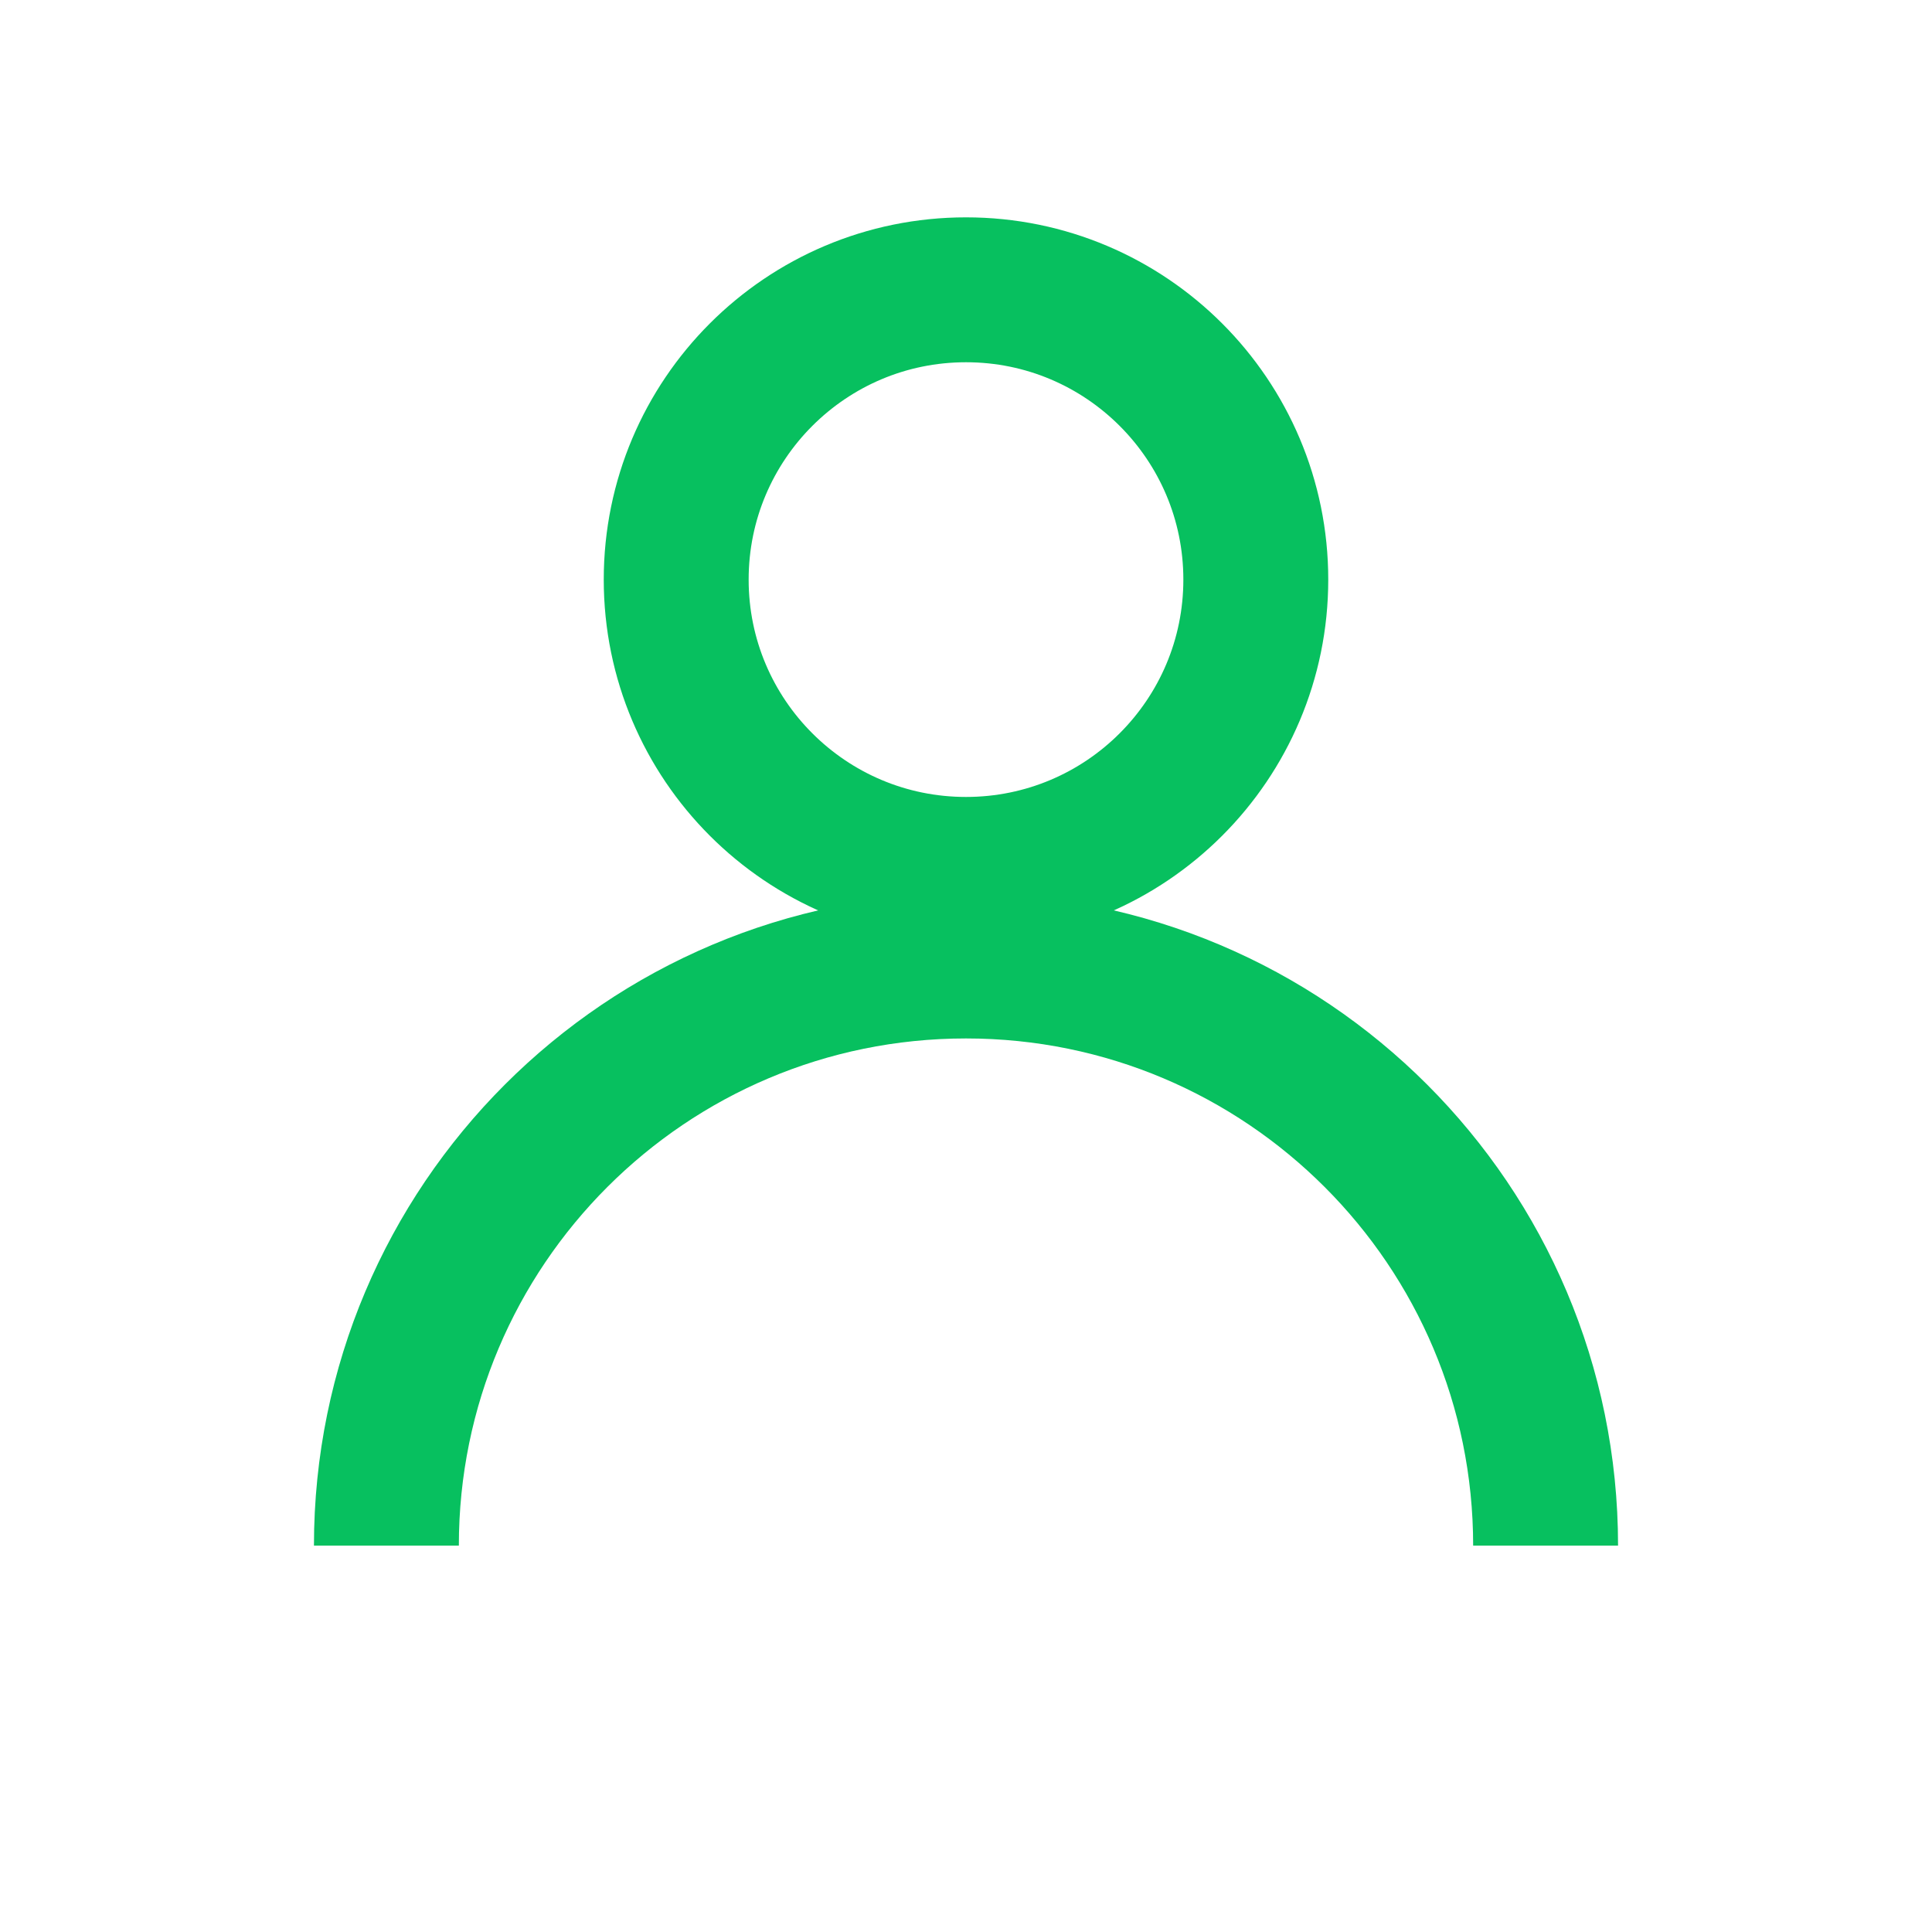
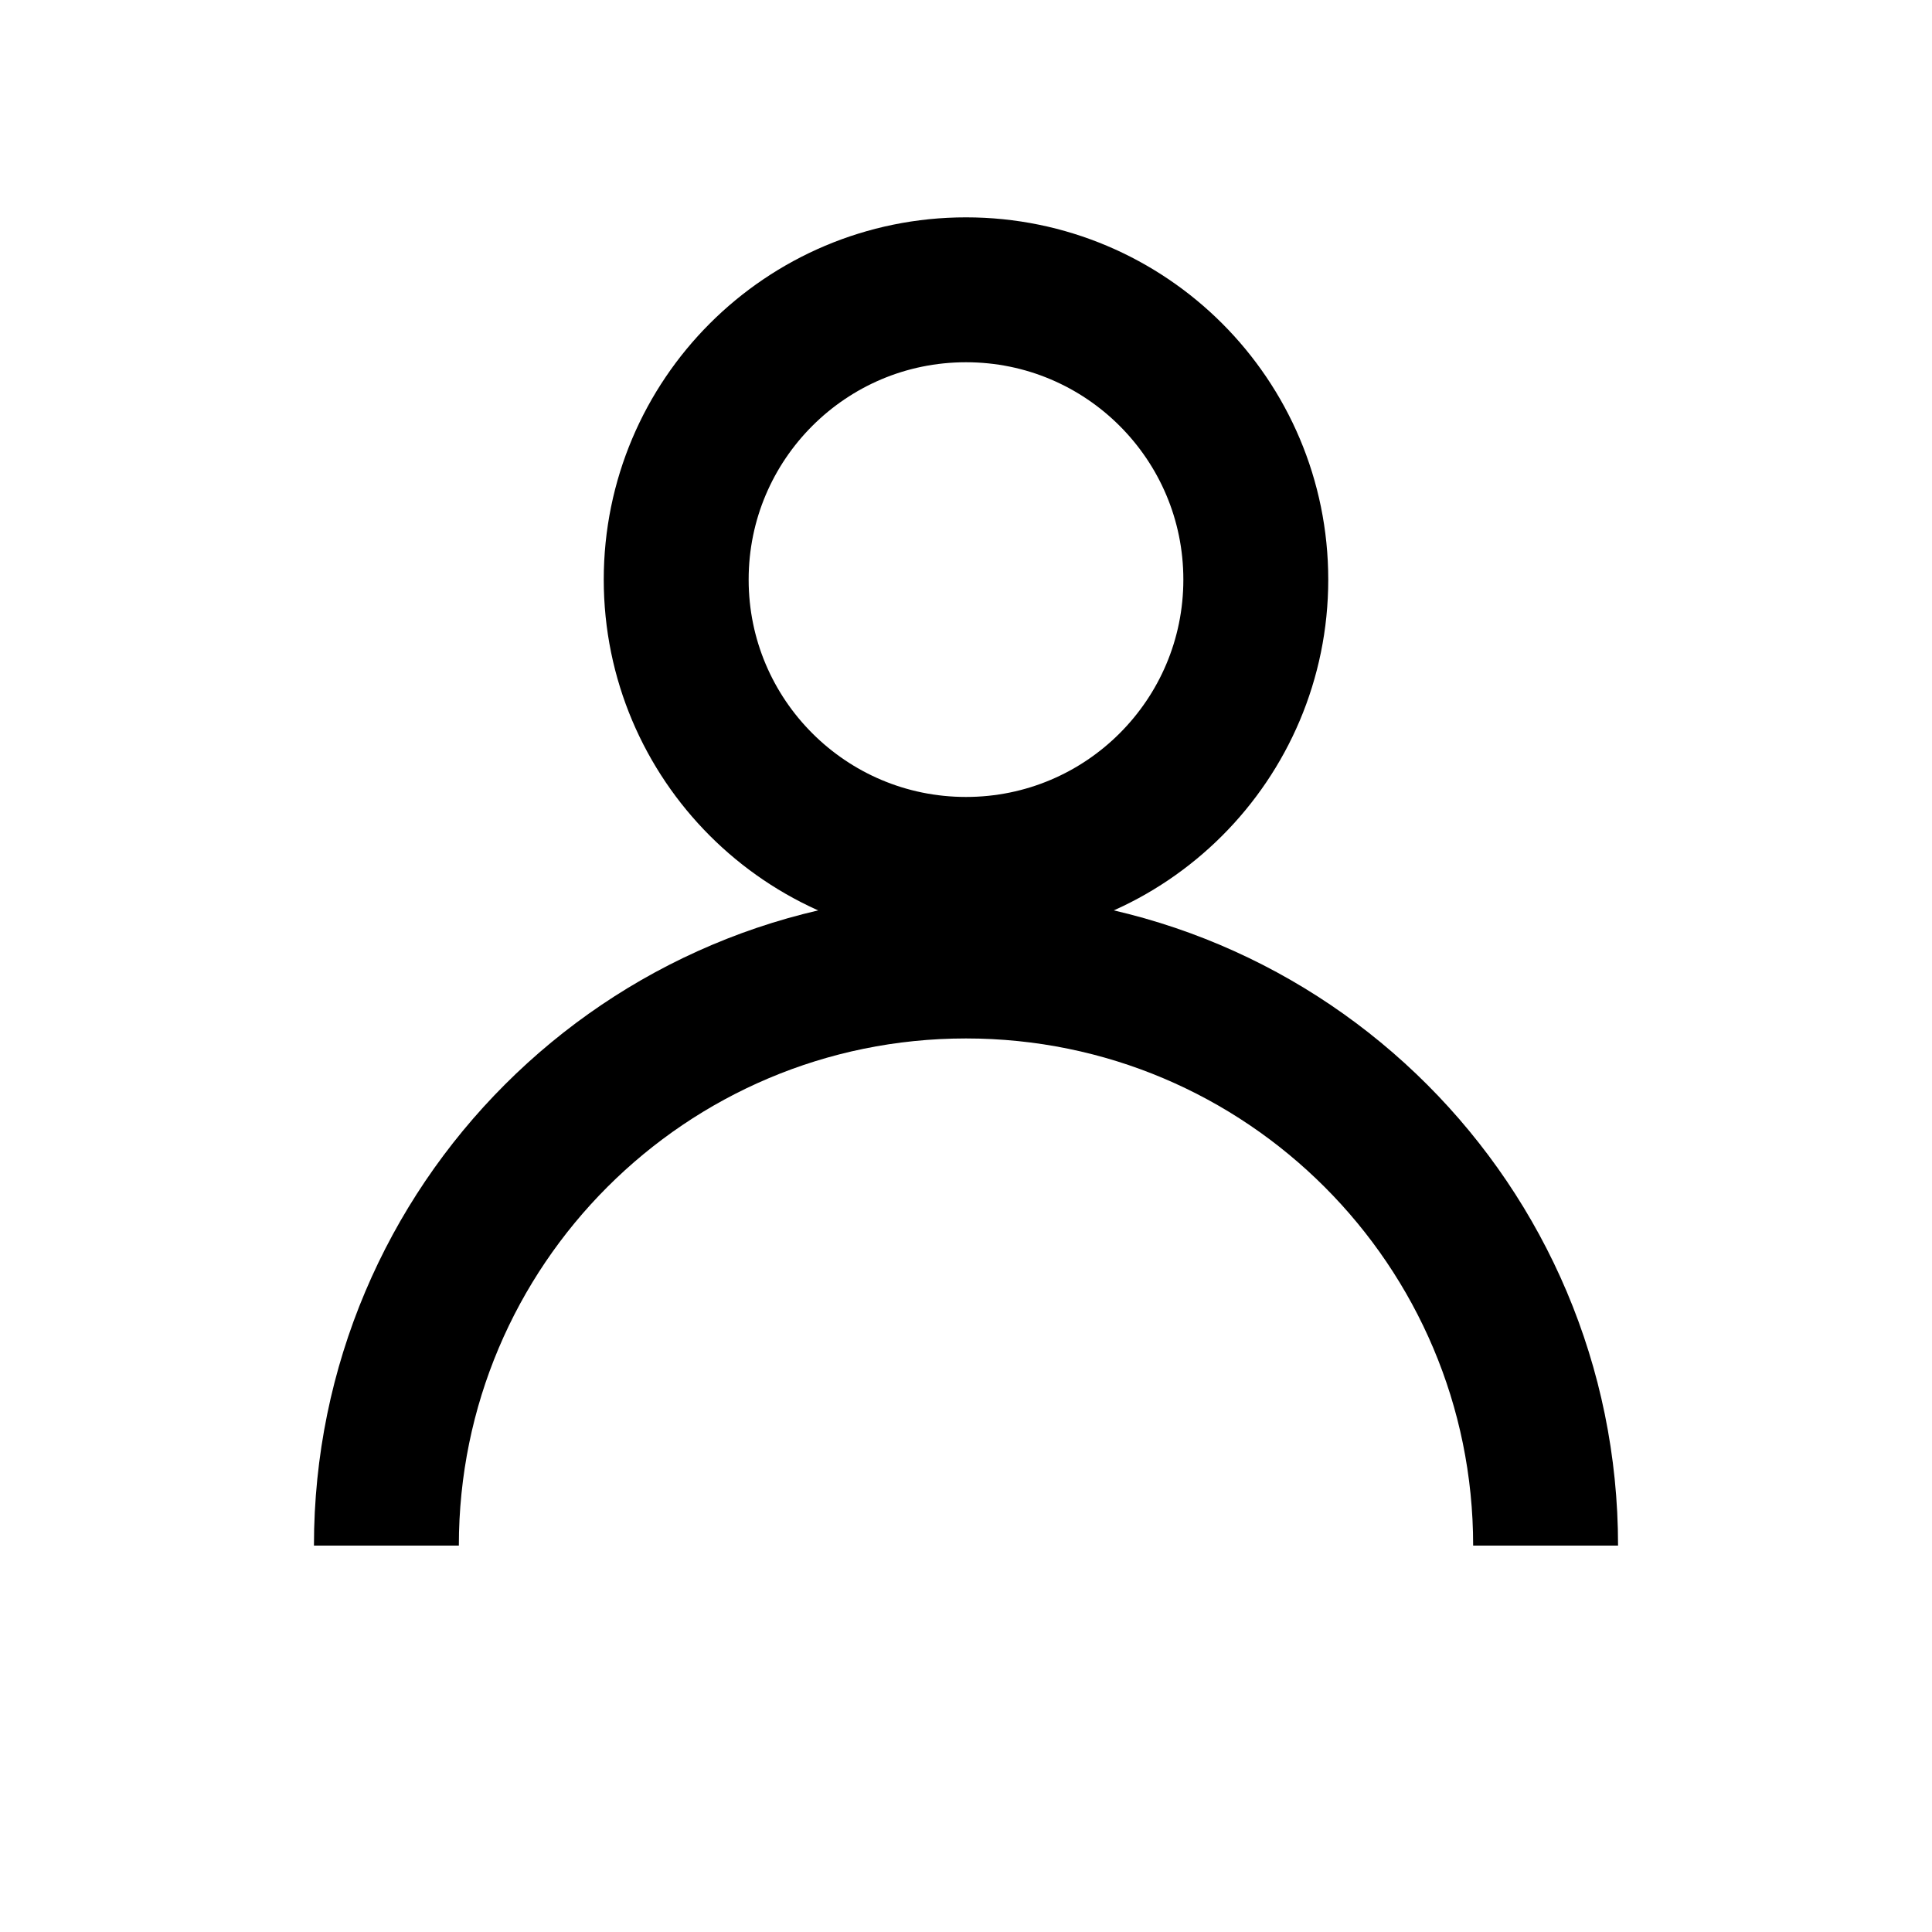
<svg xmlns="http://www.w3.org/2000/svg" width="20" height="20" viewBox="0 0 20 20" fill="none">
-   <circle cx="10" cy="6" r="3" stroke="#07C05F" stroke-width="1.5" fill="none" />
-   <path d="M4 16c0-3.314 2.686-6 6-6s6 2.686 6 6" stroke="#07C05F" stroke-width="1.5" fill="none" />
+   <circle cx="10" cy="6" r="3" stroke="currentColor" stroke-width="1.5" fill="none" />
+   <path d="M4 16c0-3.314 2.686-6 6-6s6 2.686 6 6" stroke="currentColor" stroke-width="1.5" fill="none" />
</svg>
